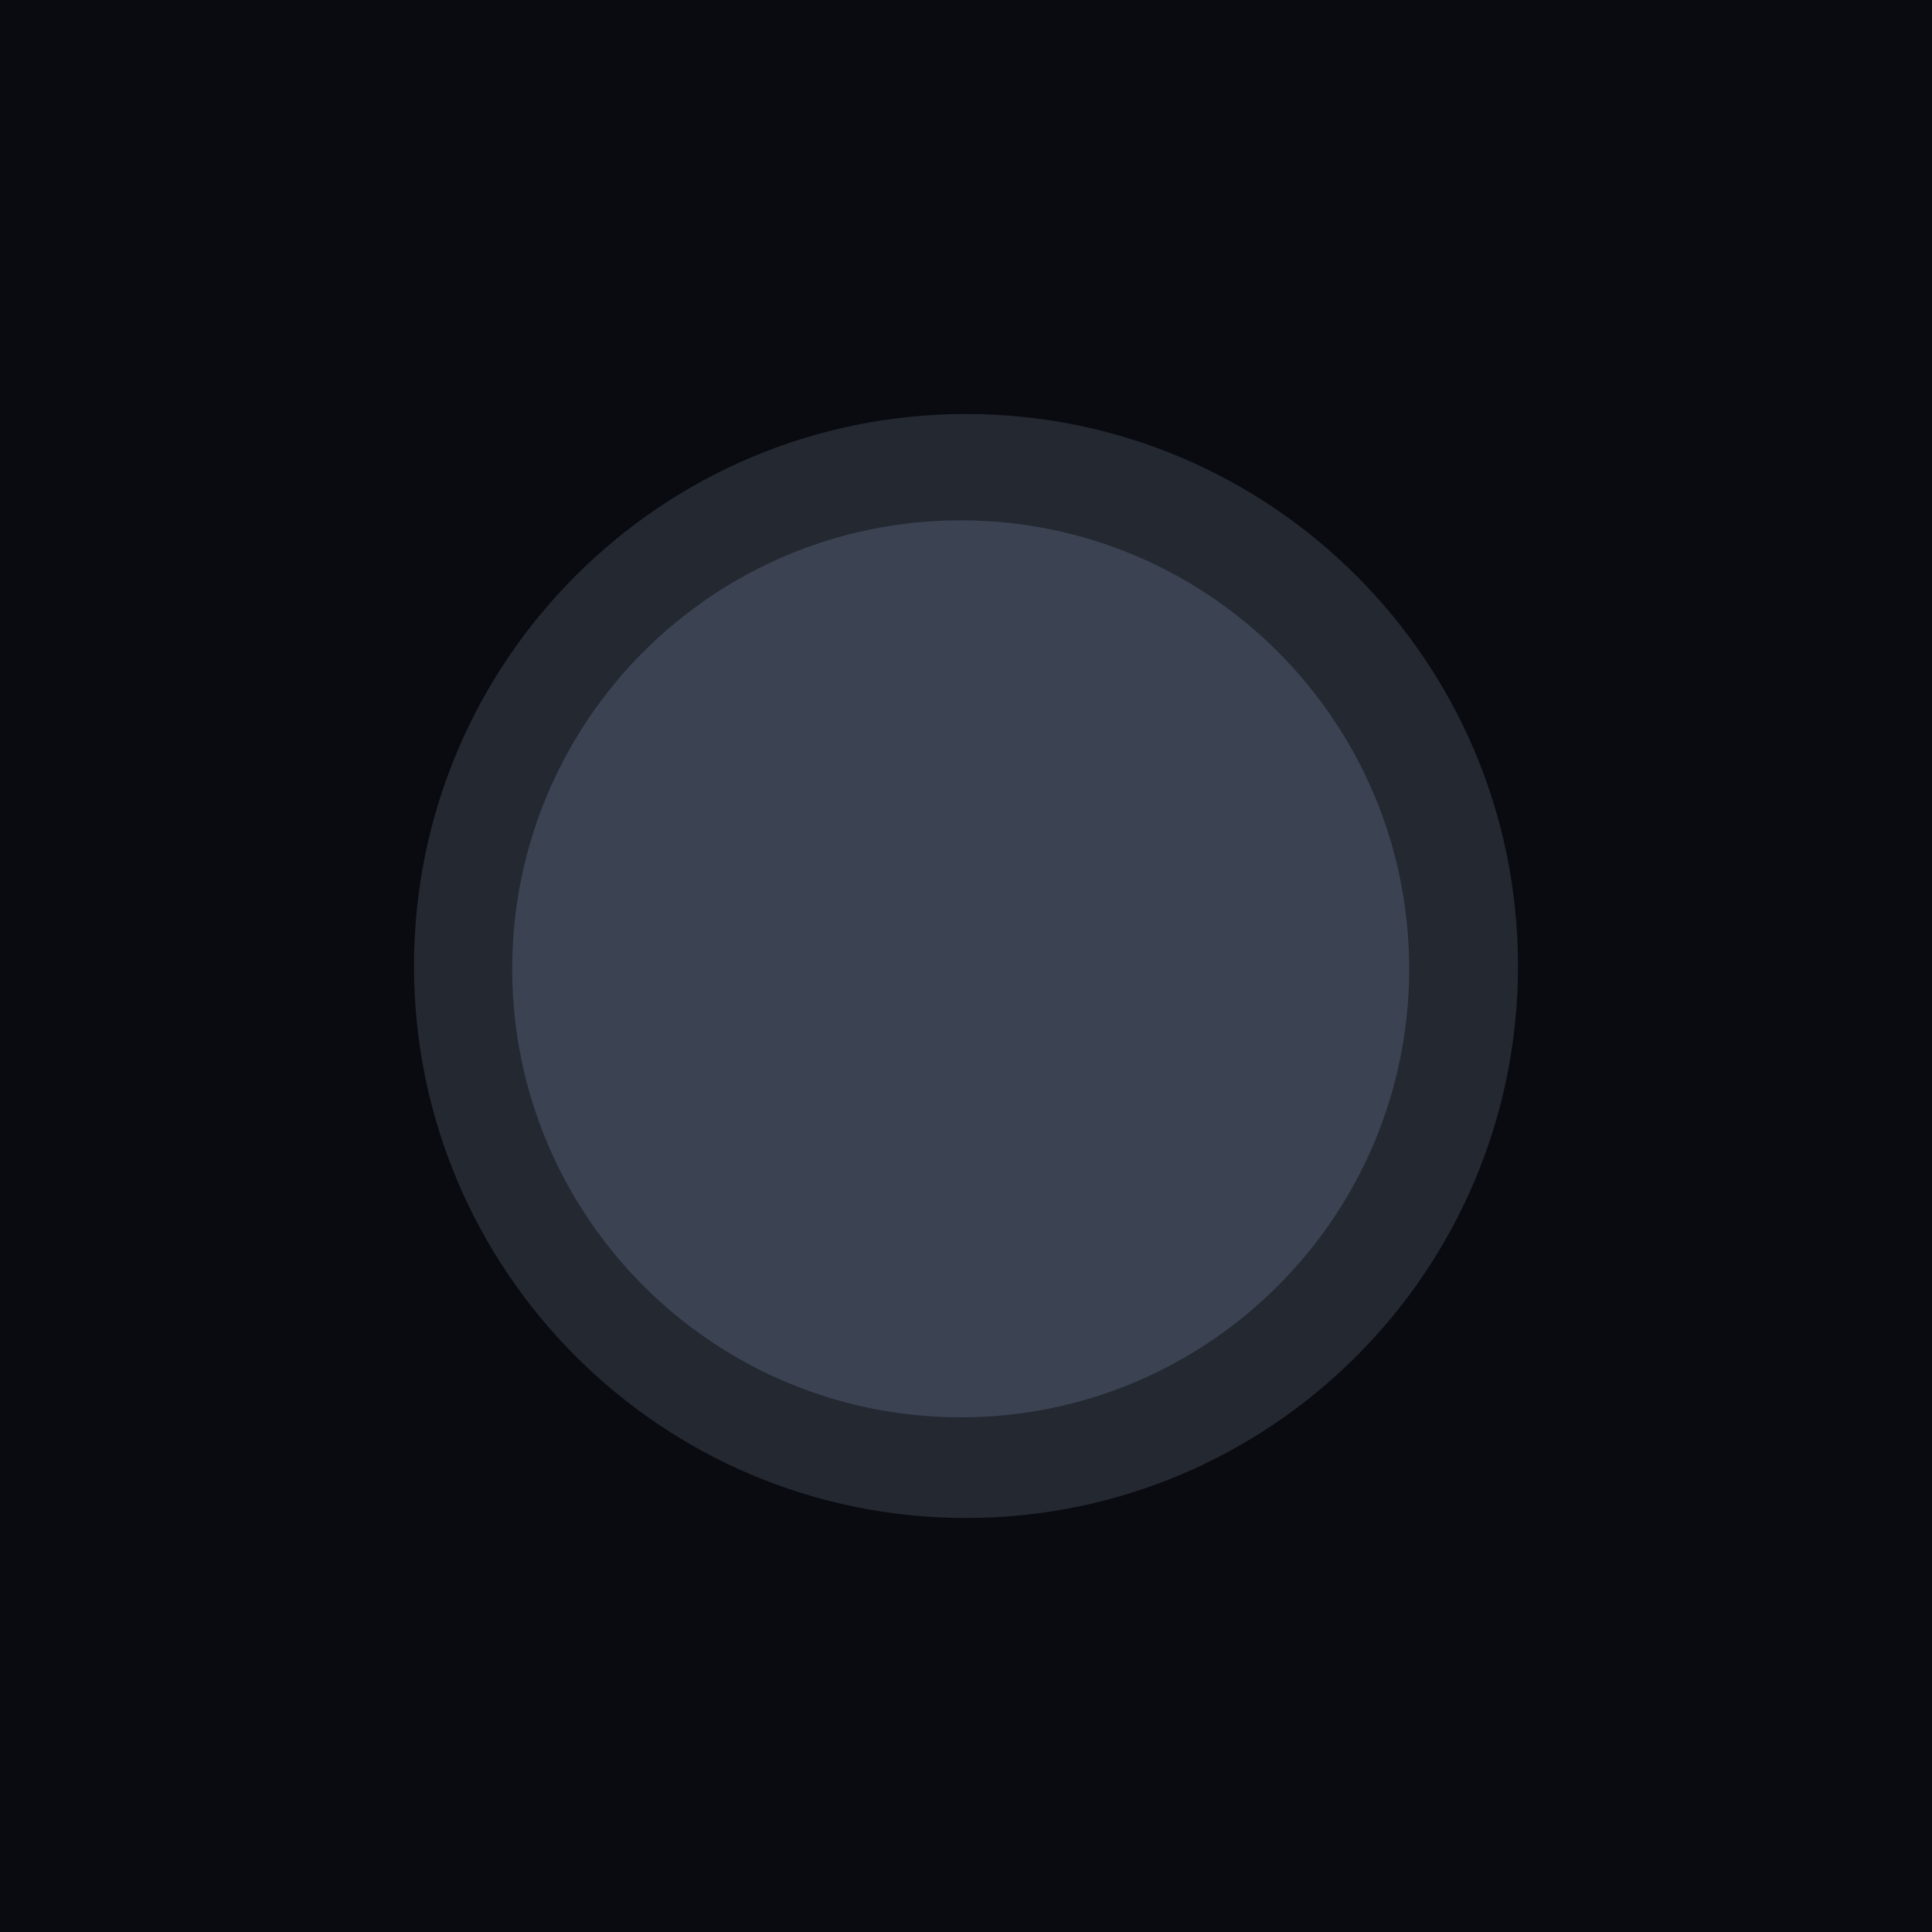
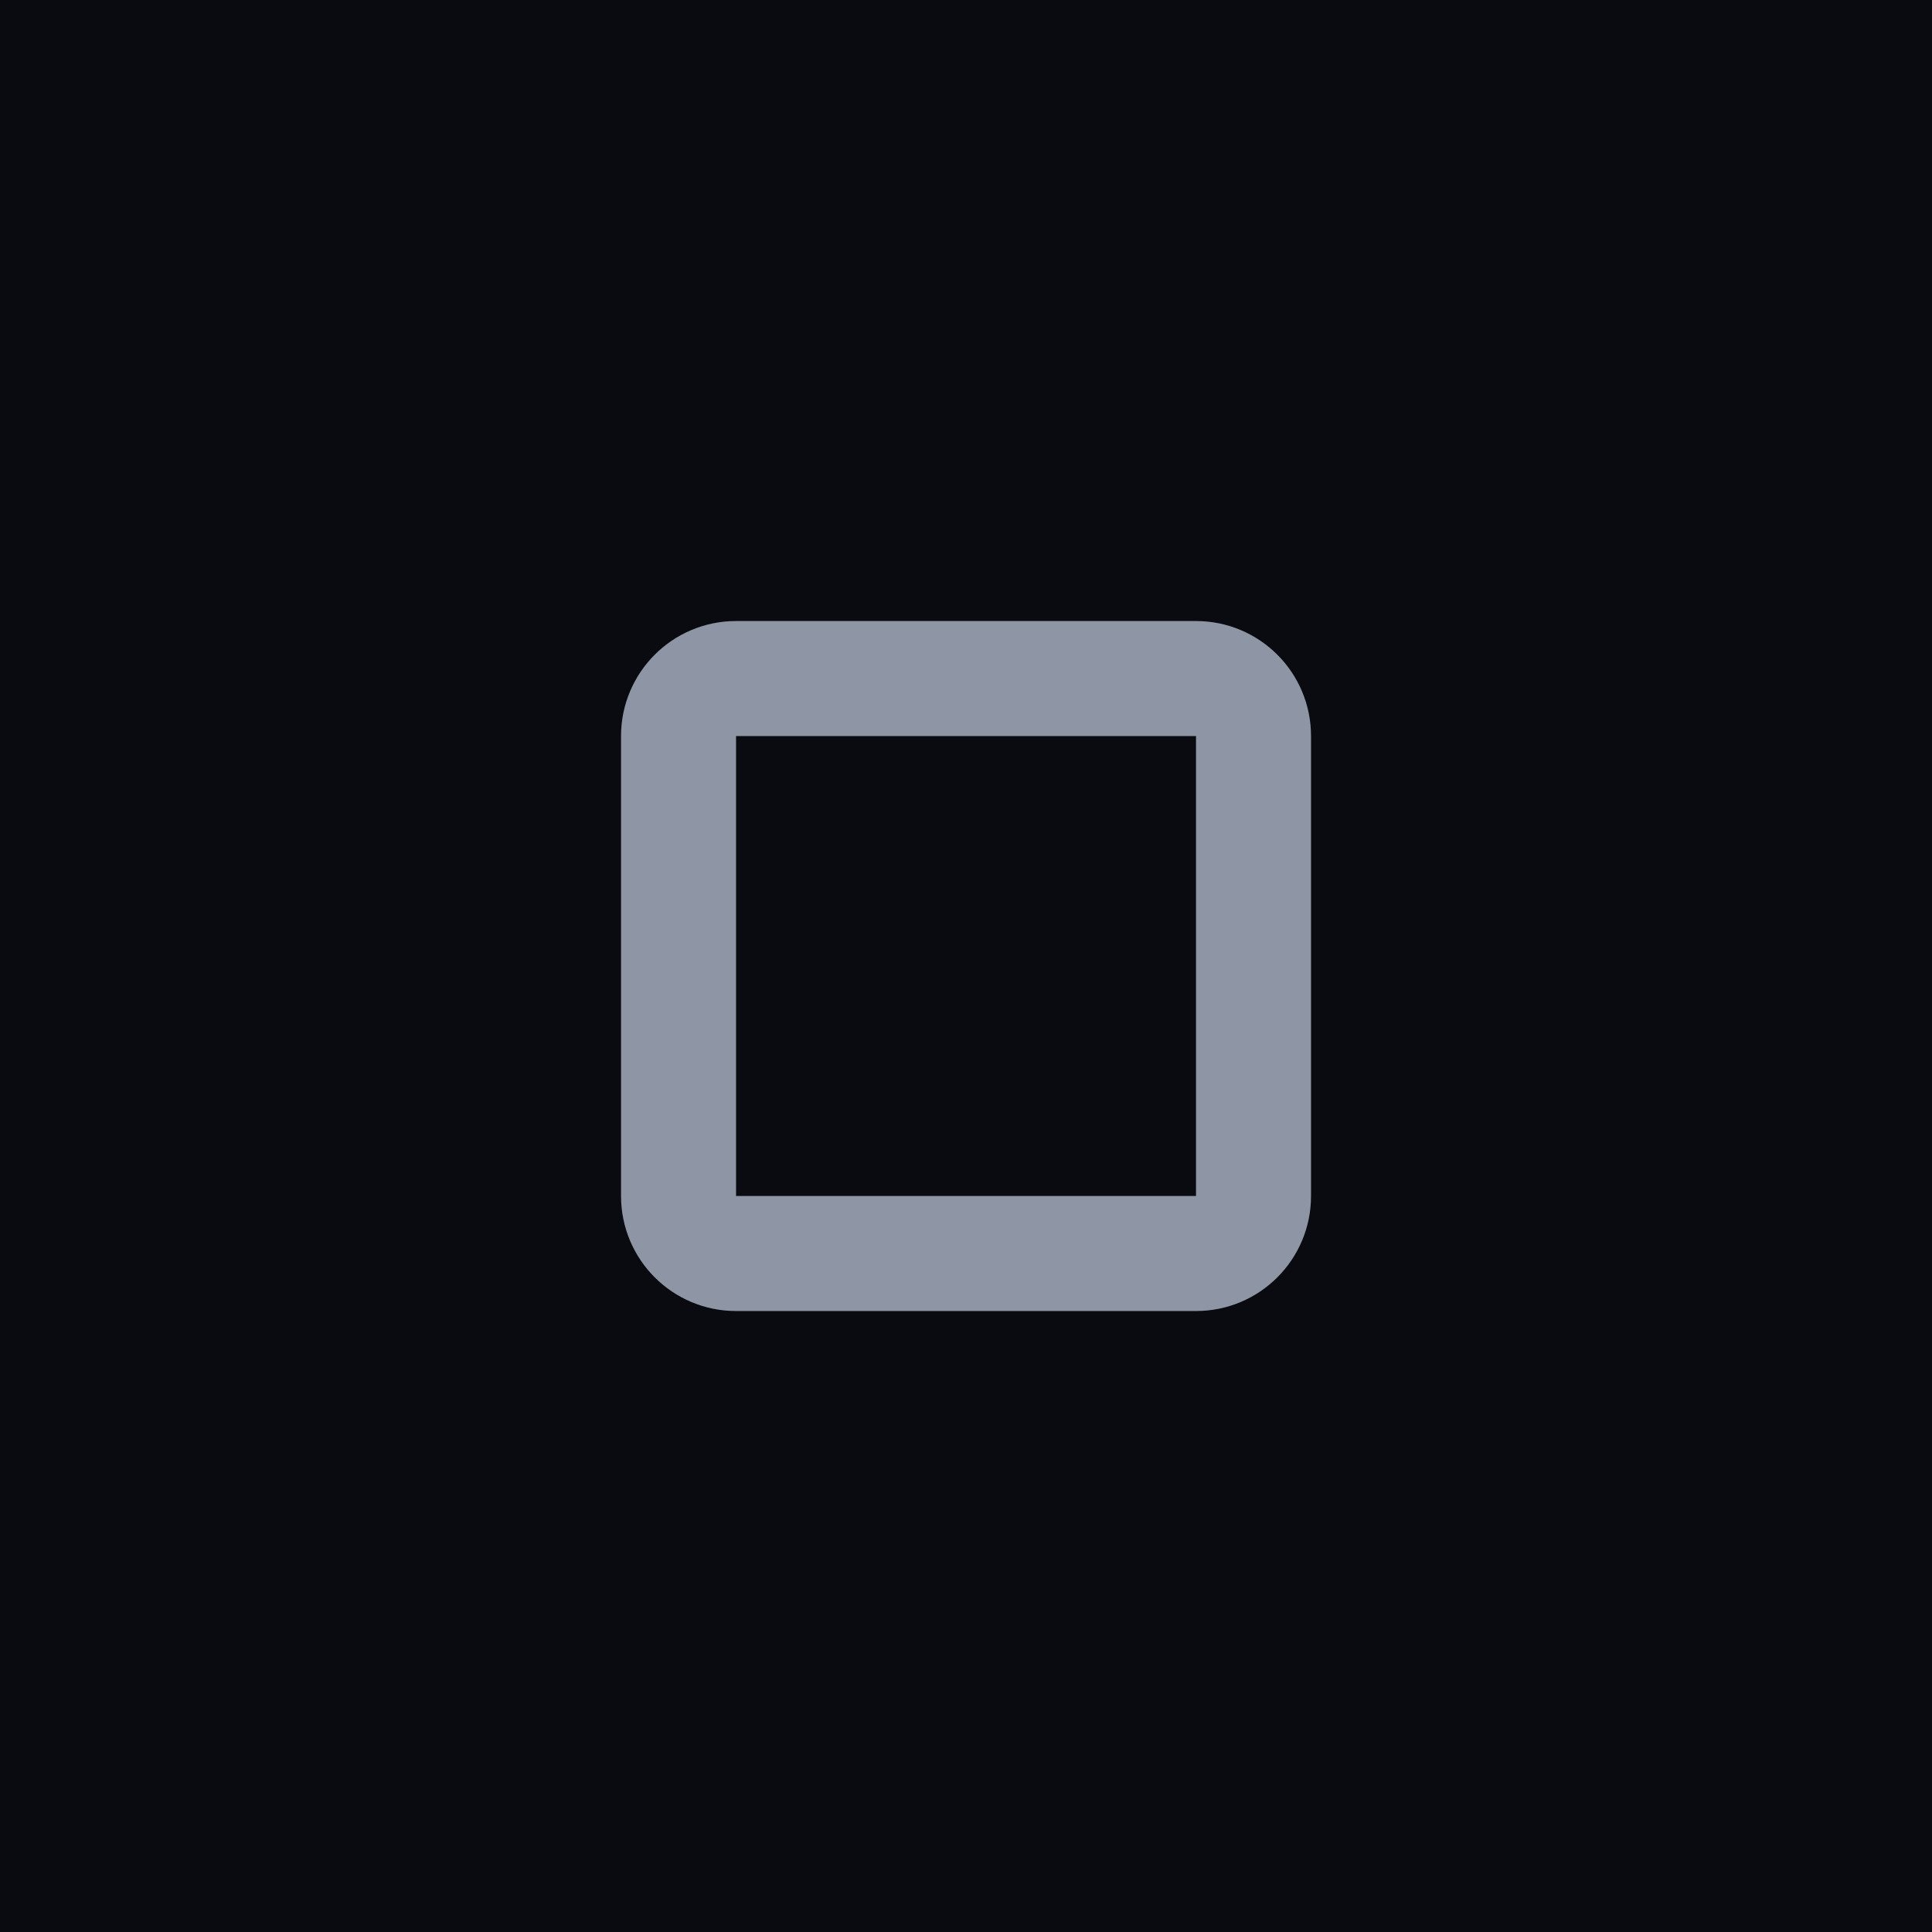
<svg xmlns="http://www.w3.org/2000/svg" width="28" height="28" viewBox="0 0 28 28" id="svg4142" version="1.1">
  <defs id="defs4144" />
  <g id="layer1" transform="translate(0,-1024.362)">
    <rect style="opacity:1;fill:#0a0b11;fill-opacity:1;fill-rule:evenodd;stroke:none;stroke-width:2.745;stroke-linecap:butt;stroke-linejoin:miter;stroke-miterlimit:4;stroke-dasharray:none;stroke-dashoffset:478.437;stroke-opacity:1" id="rect4741" width="28" height="32" x="0" y="1020.362" />
-     <circle style="fill:#eceff1;fill-opacity:0.1;stroke:none;stroke-width:0.5;stroke-linejoin:miter;stroke-miterlimit:4;stroke-dasharray:none;stroke-opacity:1" id="path2994" cx="1038.059" cy="13.018" r="12" transform="rotate(90)" />
-     <rect style="opacity:1;fill:#ffffff;fill-opacity:0.07;fill-rule:evenodd;stroke:none;stroke-width:2.745;stroke-linecap:butt;stroke-linejoin:miter;stroke-miterlimit:4;stroke-dasharray:none;stroke-dashoffset:478.437;stroke-opacity:1" id="rect4139" width="28" height="1" x="0" y="1020.362" />
-     <path id="path4094" style="fill:#232831;fill-opacity:1;fill-rule:evenodd;stroke:none;stroke-width:0.014" d="m 14,1046.362 c 4.418,0 8,-3.582 8,-8 0,-4.418 -3.582,-8 -8,-8 -4.418,0 -8,3.582 -8,8 0,4.418 3.582,8 8,8" />
-     <path style="fill:#3b4252;fill-opacity:1;fill-rule:evenodd;stroke:none;stroke-width:0.013" d="m 13.923,1031.903 c -3.59,0 -6.5,2.91 -6.5,6.5 0,3.59 2.91,6.5 6.5,6.5 3.59,0 6.5,-2.91 6.5,-6.5 0,-3.59 -2.91,-6.5 -6.5,-6.5 z" id="path4096" />
+     <circle style="fill:#eceff1;fill-opacity:0.1;stroke:none;stroke-width:0.5;stroke-linejoin:miter;stroke-miterlimit:4;stroke-dasharray:none;stroke-opacity:1" id="path2994" cx="1036.362" cy="13" r="12" transform="rotate(90)" />
+     <rect style="opacity:1;fill:#ffffff;fill-opacity:0.07;fill-rule:evenodd;stroke:none;stroke-width:2.745;stroke-linecap:butt;stroke-linejoin:miter;stroke-miterlimit:4;stroke-dasharray:none;stroke-dashoffset:478.437;stroke-opacity:1" id="rect4959" width="28" height="1" x="0" y="1020.362" />
+     <rect style="opacity:1;fill:#d8dee9;fill-opacity:0;stroke:#8e95a4;stroke-width:1.667;stroke-linejoin:round;stroke-miterlimit:3;stroke-dasharray:none;stroke-opacity:1;paint-order:markers fill stroke" id="rect818" width="8.333" height="8.333" x="9.834" y="1034.196" rx="0.833" ry="0.833" />
  </g>
</svg>
